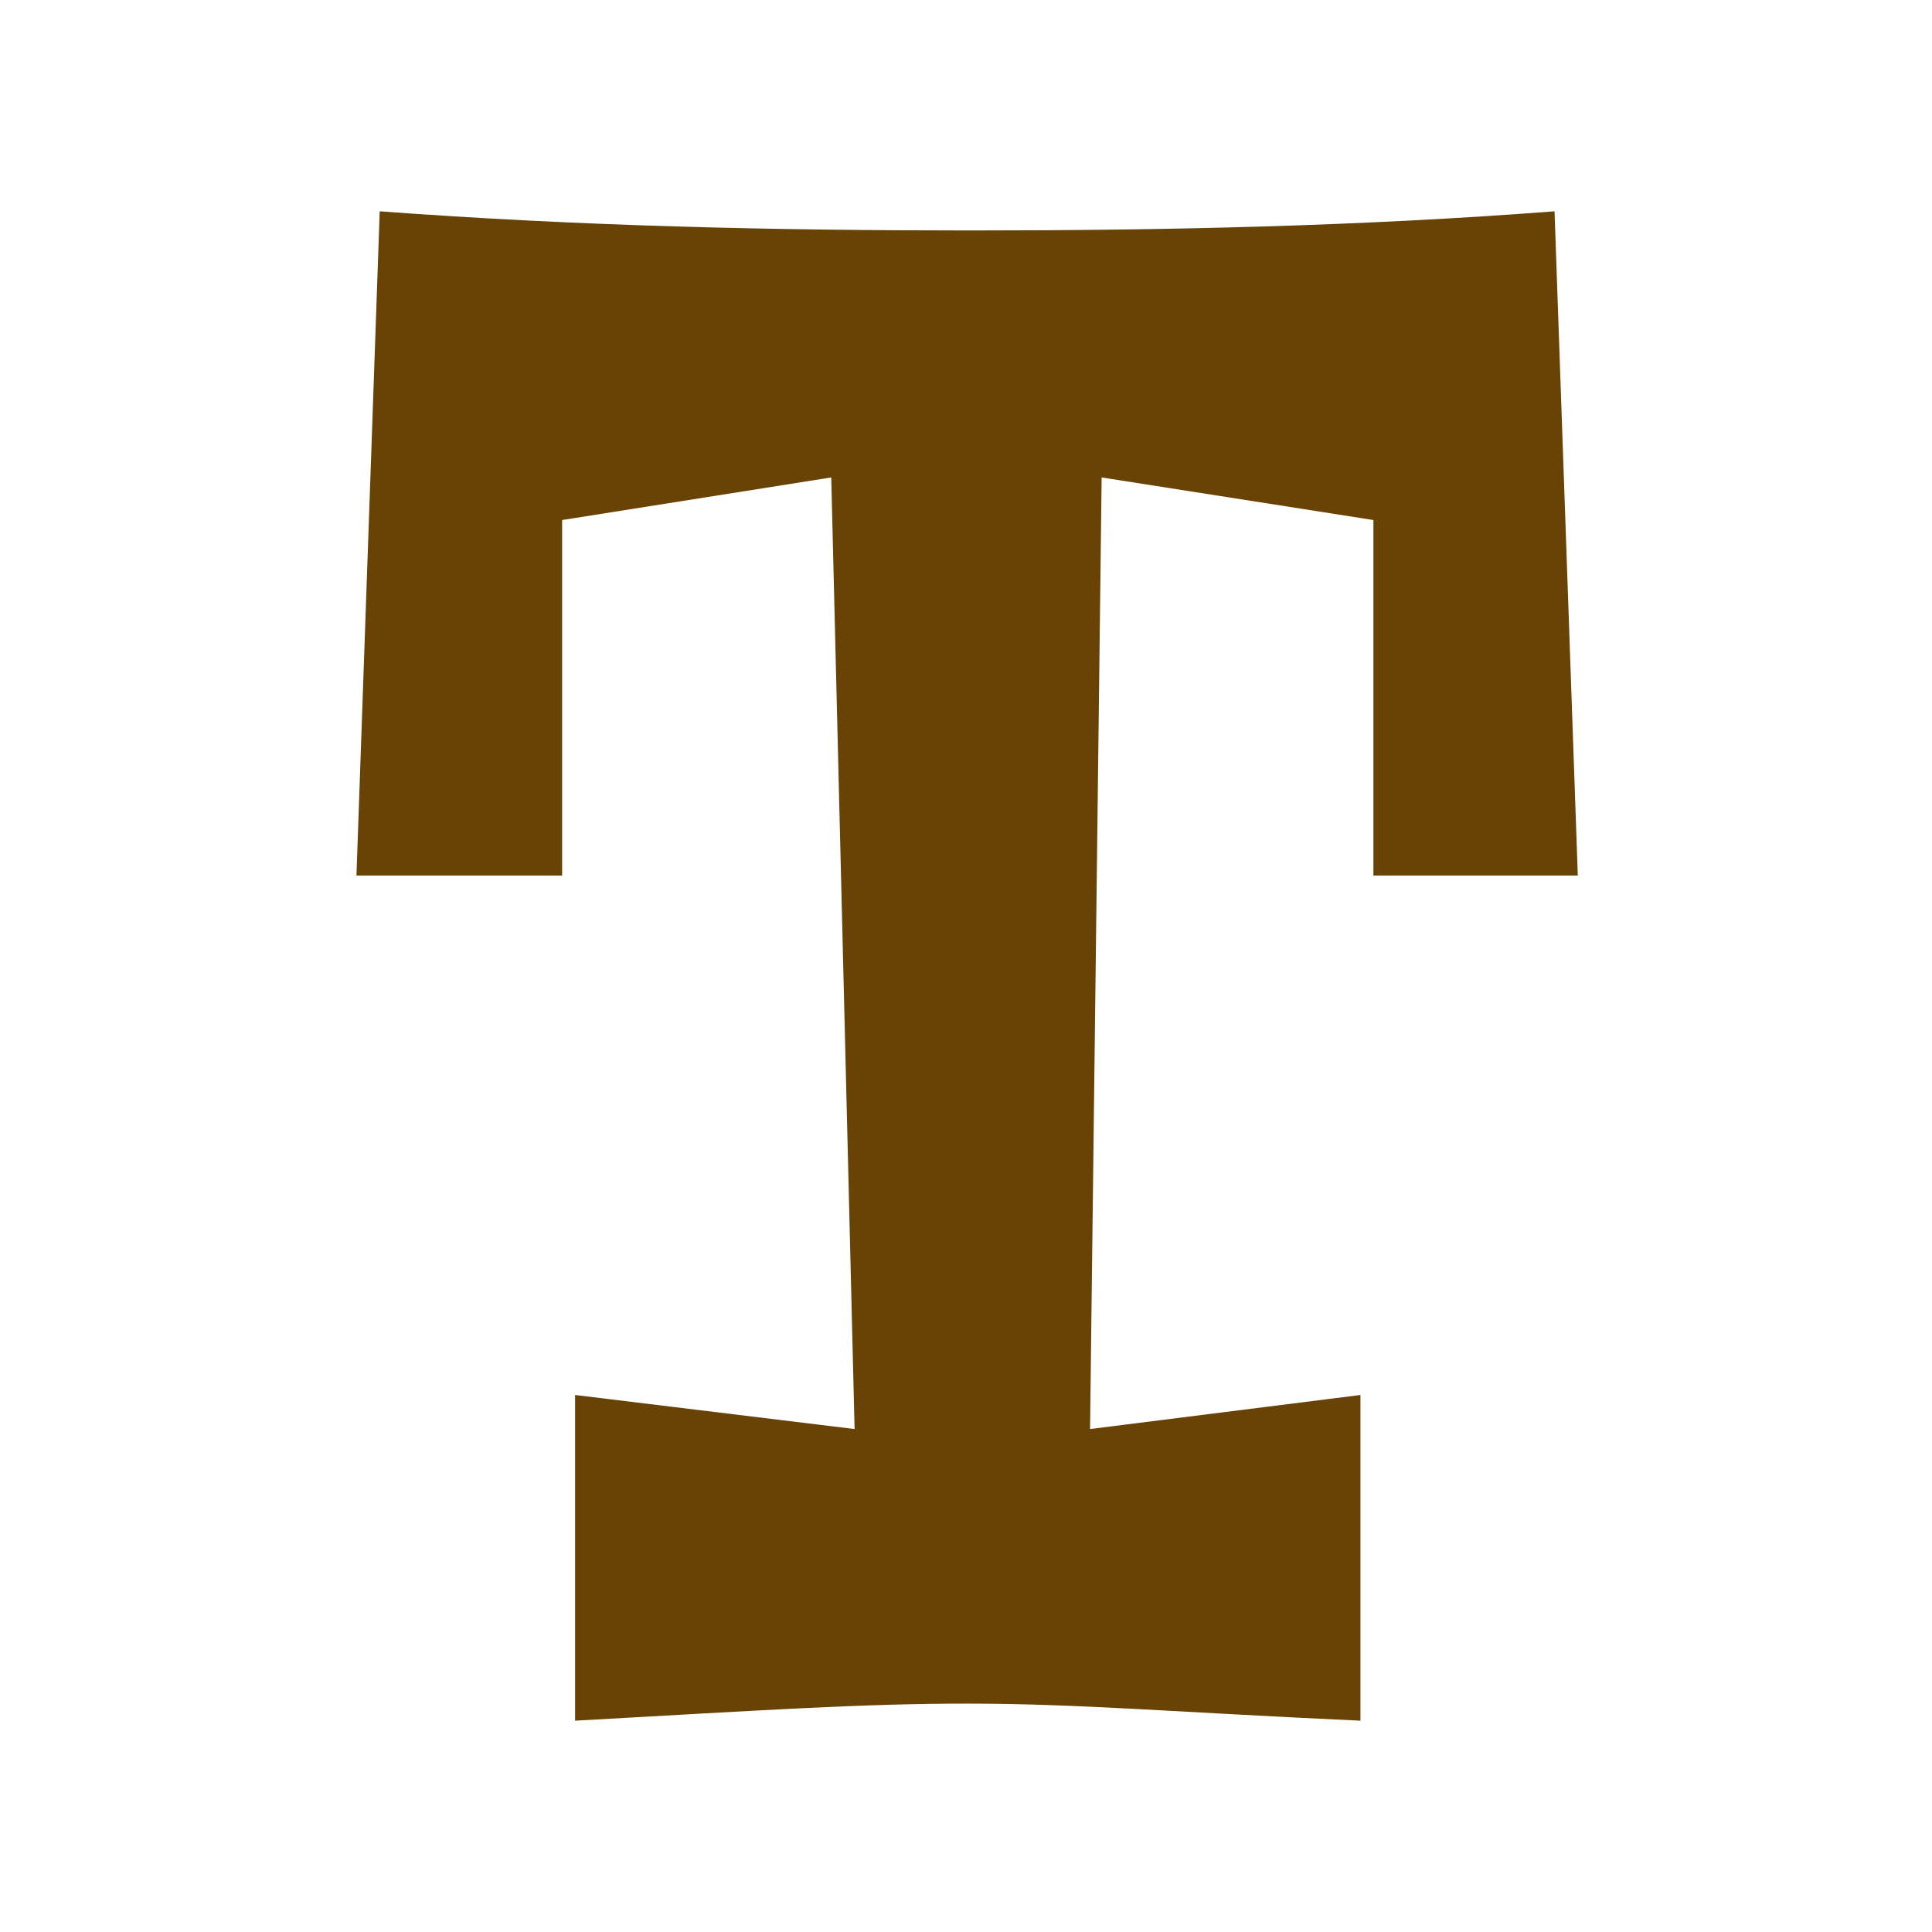
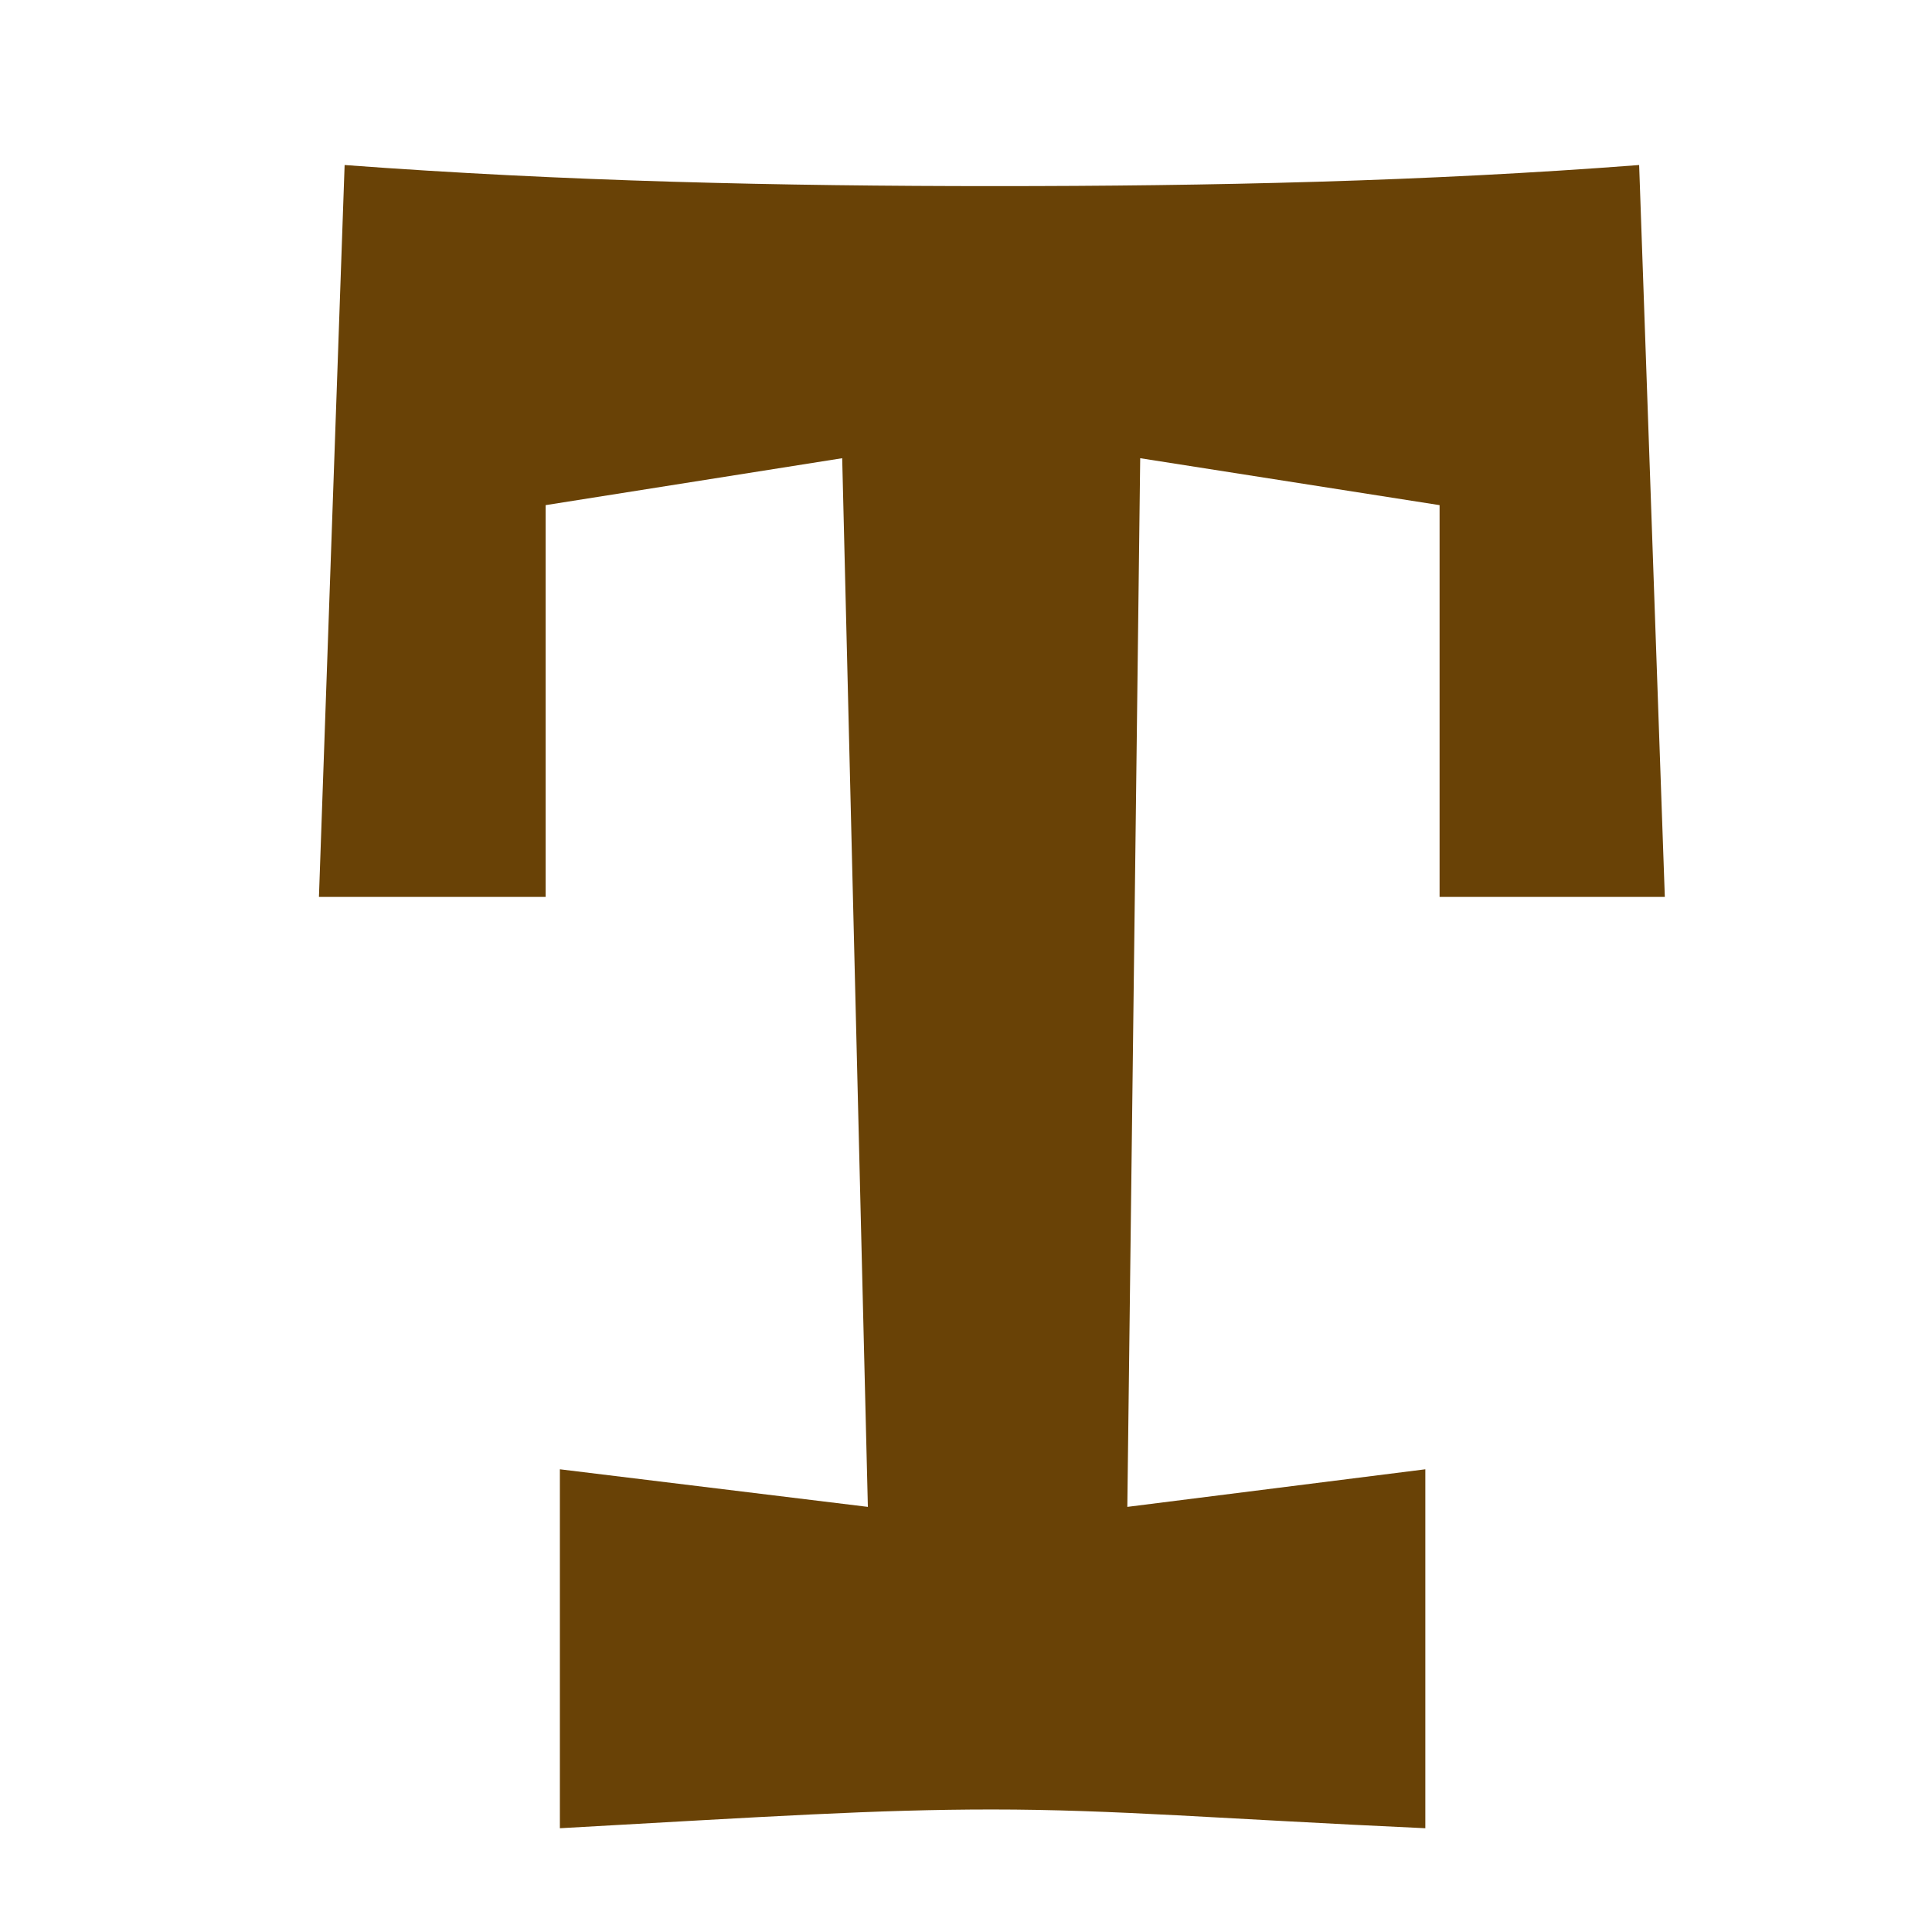
<svg xmlns="http://www.w3.org/2000/svg" version="1.1" x="0" y="0" width="24" height="24" viewBox="0, 0, 24, 24">
  <g id="icon-T" transform="translate(0, 0)">
-     <path d="M16.9,17.329 L13.541,17.752 L13.685,5.931 L17.061,6.46 L17.061,10.876 L19.6,10.876 L19.311,2.625 C16.9,2.81 14.489,2.863 12.046,2.863 C9.635,2.863 7.208,2.81 4.717,2.625 L4.428,10.876 L6.983,10.876 L6.983,6.46 L10.326,5.931 L10.616,17.752 L7.144,17.329 L7.144,21.375 C9.507,21.243 10.712,21.163 12.014,21.163 C13.396,21.163 14.586,21.269 16.9,21.375 z" fill="#694206" />
+     <path d="M17.706,18.252 L14.004,18.719 L14.164,5.692 L17.883,6.275 L17.883,11.142 L20.681,11.142 L20.362,2.05 C17.706,2.254 15.049,2.312 12.357,2.312 C9.701,2.312 7.026,2.254 4.281,2.05 L3.962,11.142 L6.778,11.142 L6.778,6.275 L10.462,5.692 L10.781,18.719 L6.955,18.252 L6.955,22.711 C9.559,22.565 10.887,22.478 12.322,22.478 C13.845,22.478 15.155,22.594 17.706,22.711 z" fill="#694206" />
  </g>
</svg>
